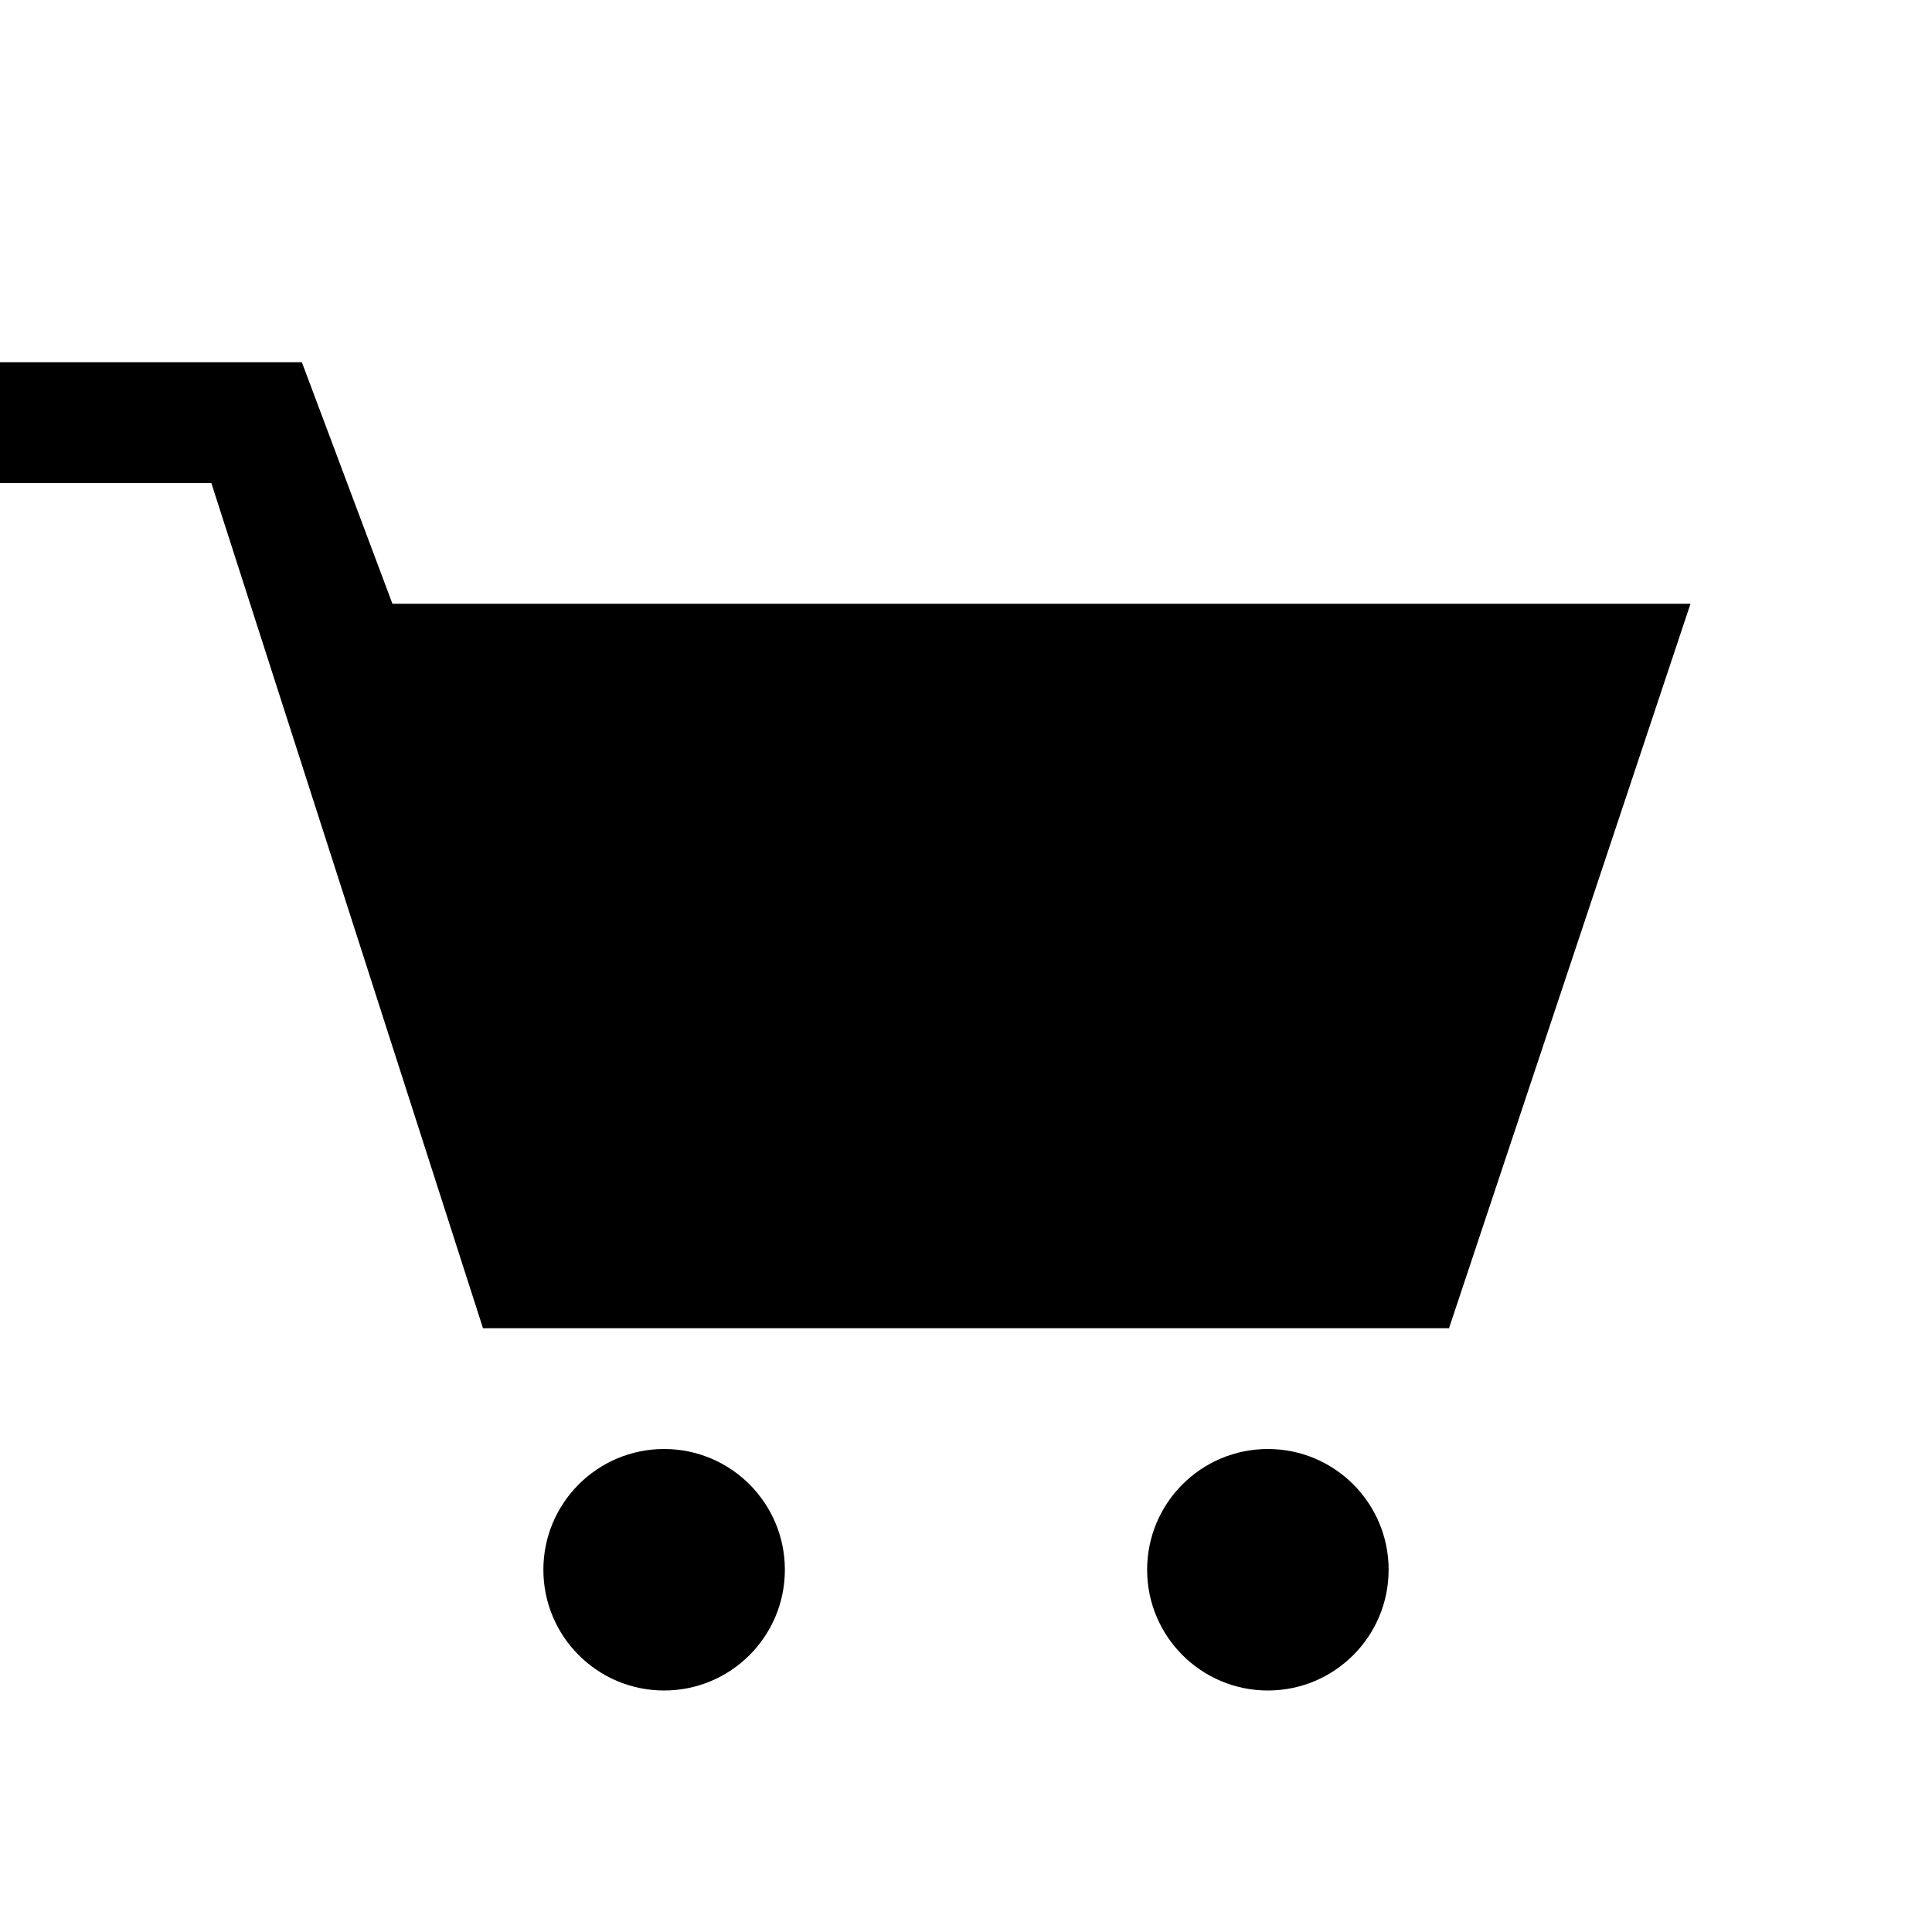
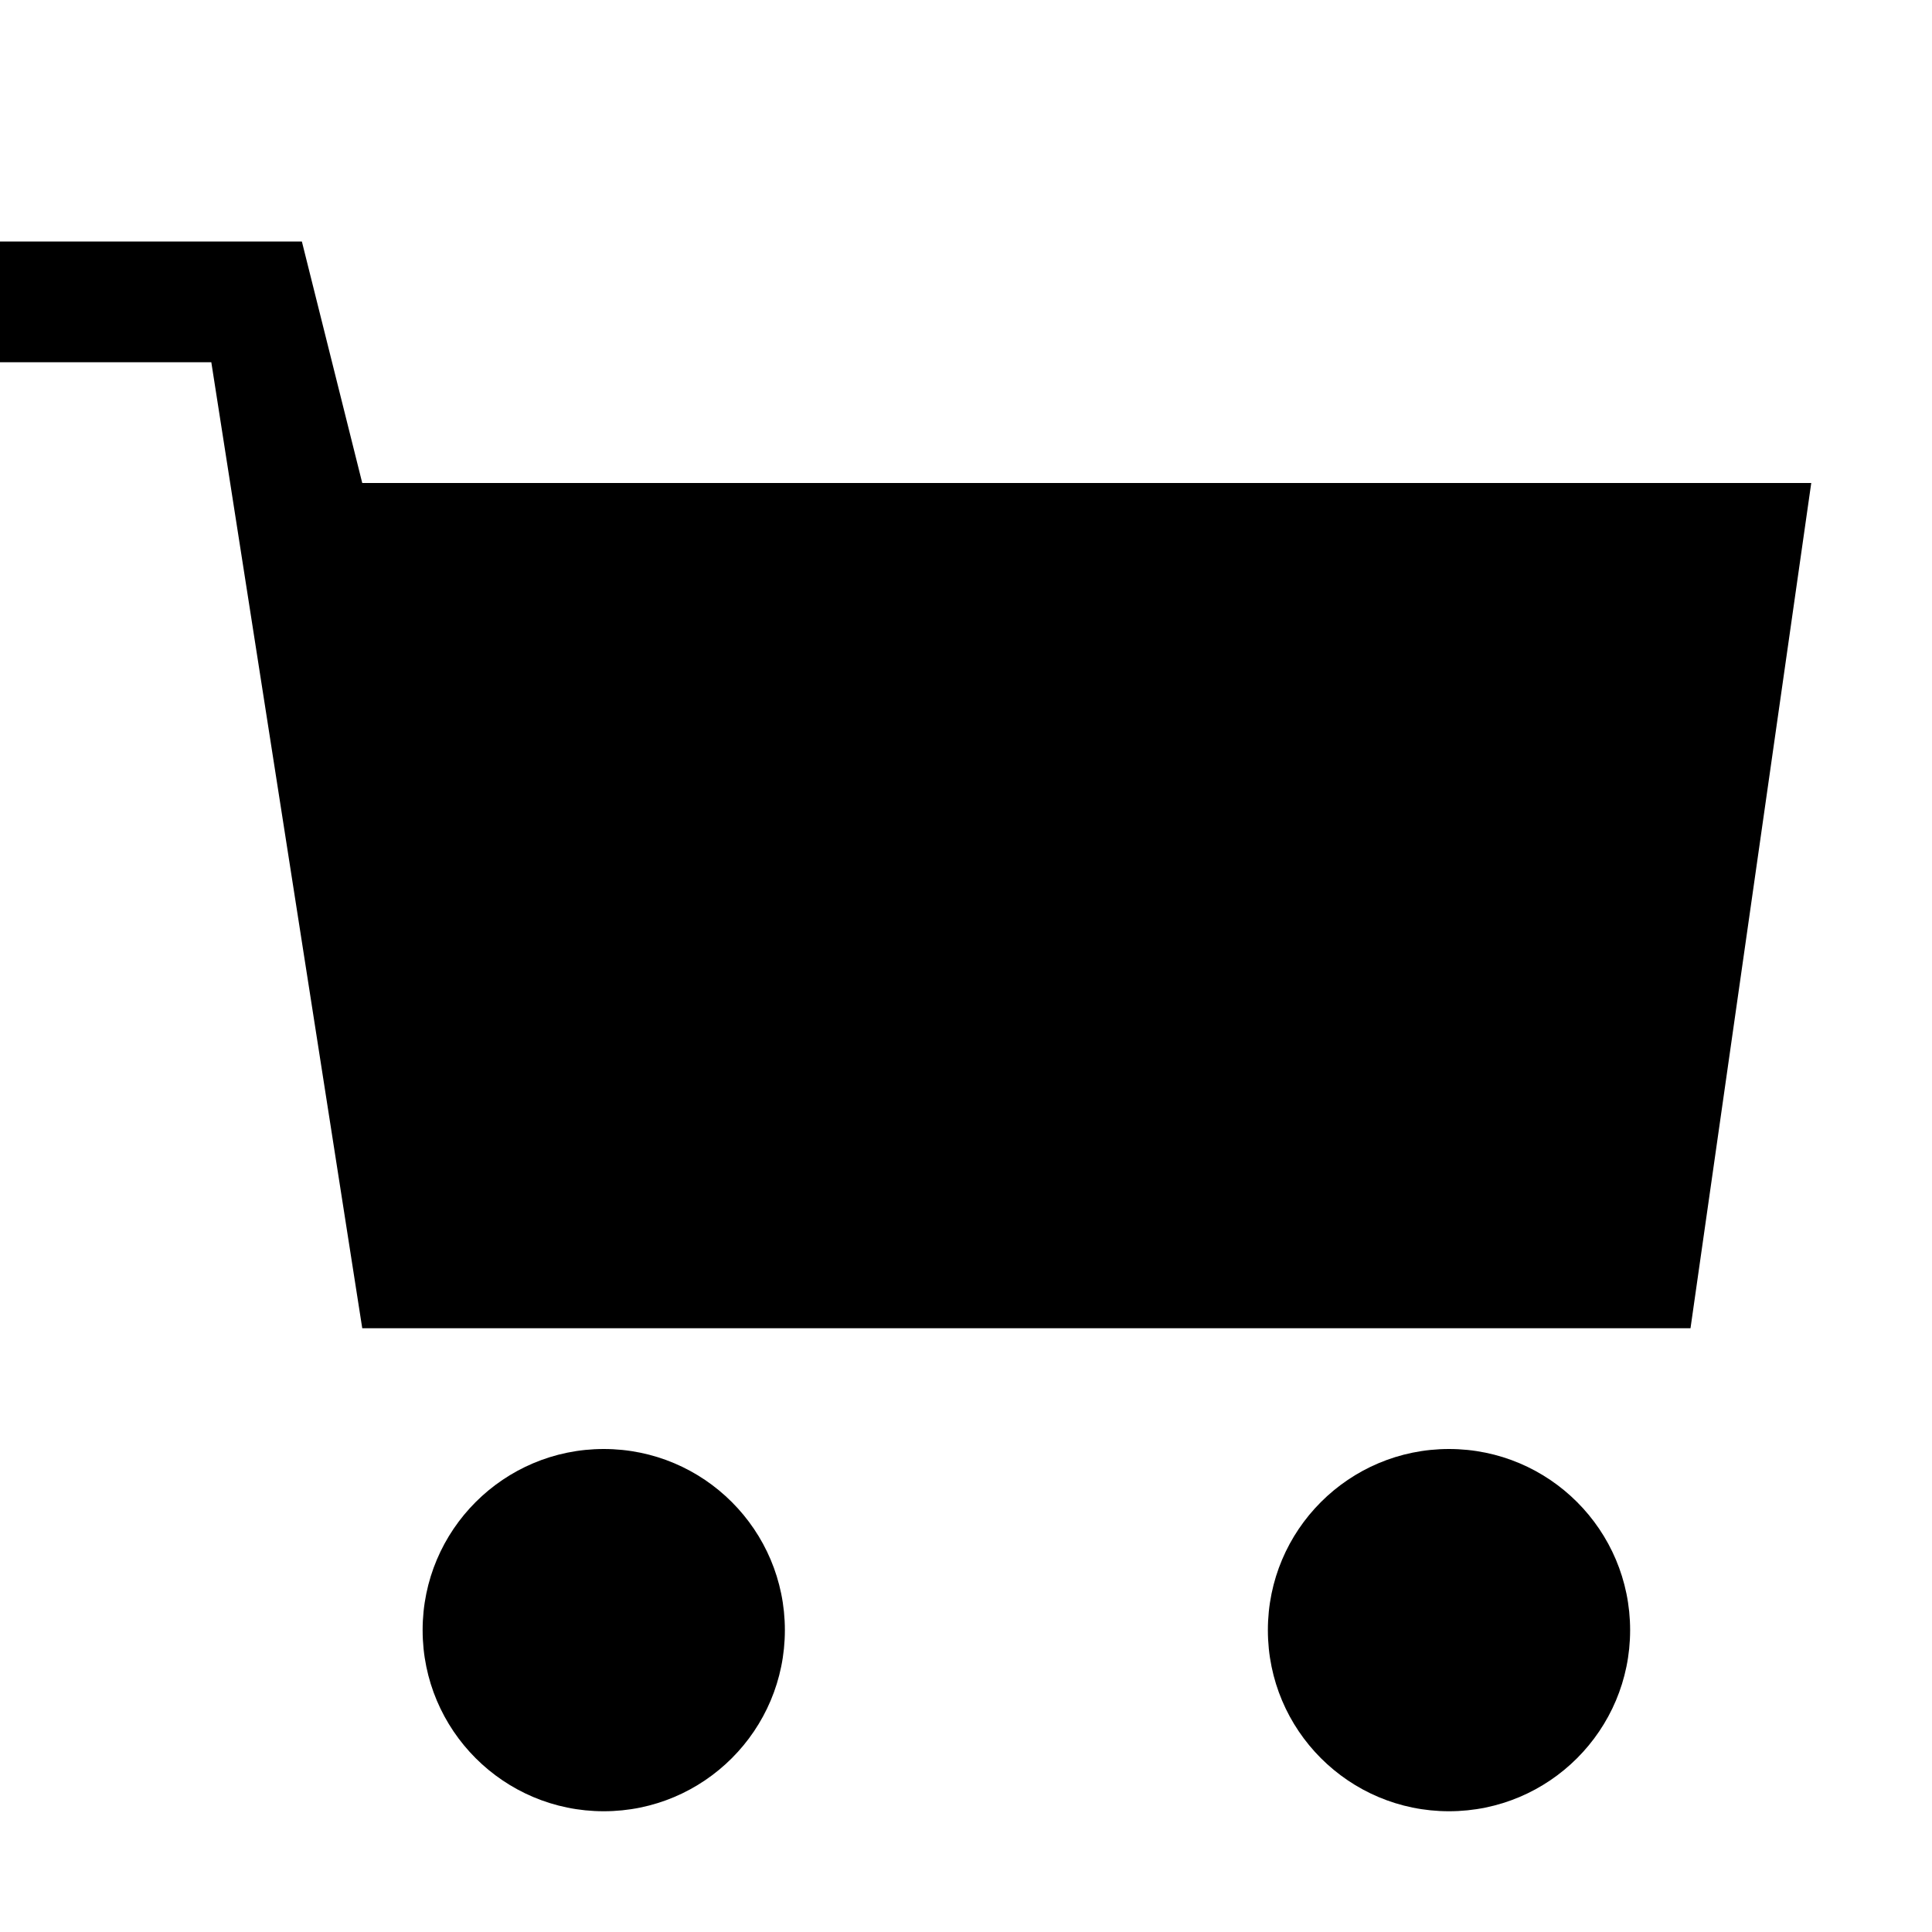
<svg xmlns="http://www.w3.org/2000/svg" id="shopping-cart" viewBox="0 0 32 32" width="32" height="32">
-   <path d=" M0 6 L5 6 L6.5 10 L28 10 L24 22 L8 22 L3.5 8 L0 8z M11 24 A2 2 0 0 0 11 28 A2 2 0 0 0 11 24 M21 24 A2 2 0 0 0 21 28 A2 2 0 0 0 21 24 " />
+   <path d=" M0 4 L5 4 L6 8 L30 8 L28 22 L6 22 L3.5 6 L0 6z M10 24 A3 3 0 0 0 10 30 A3 3 0 0 0 10 24 M24 24 A3 3 0 0 0 24 30 A3 3 0 0 0 24 24 " />
</svg>
